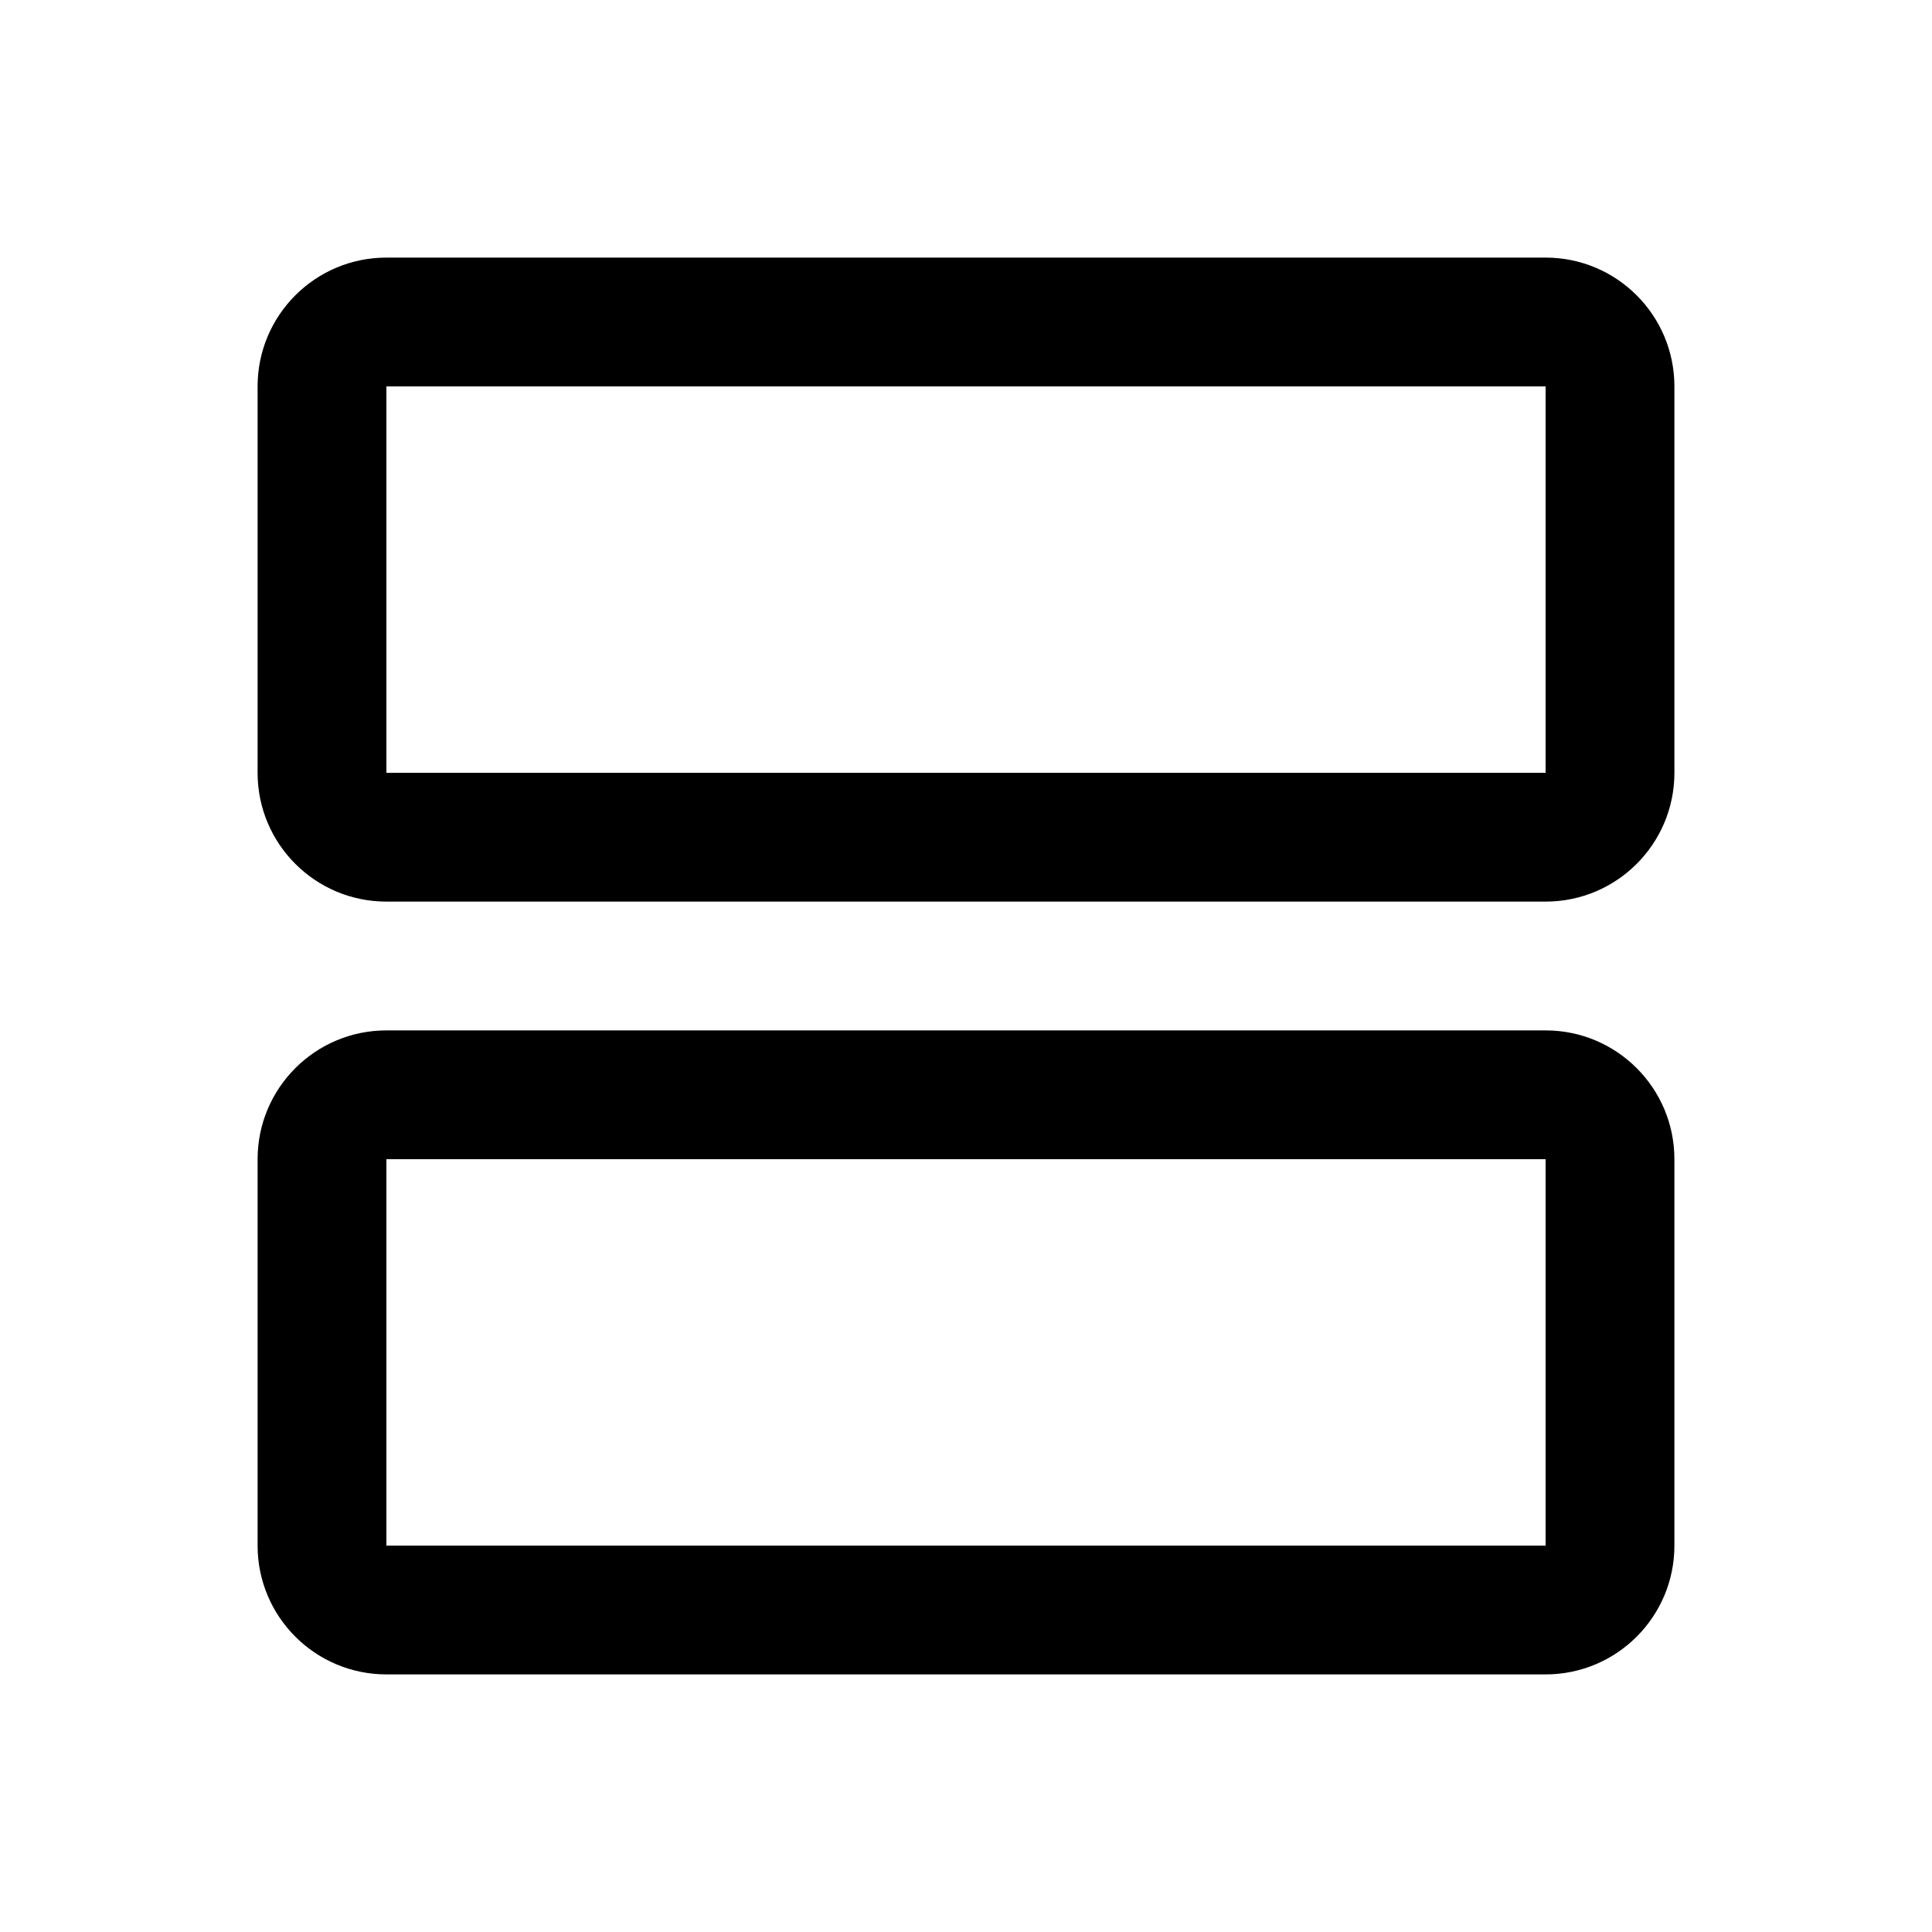
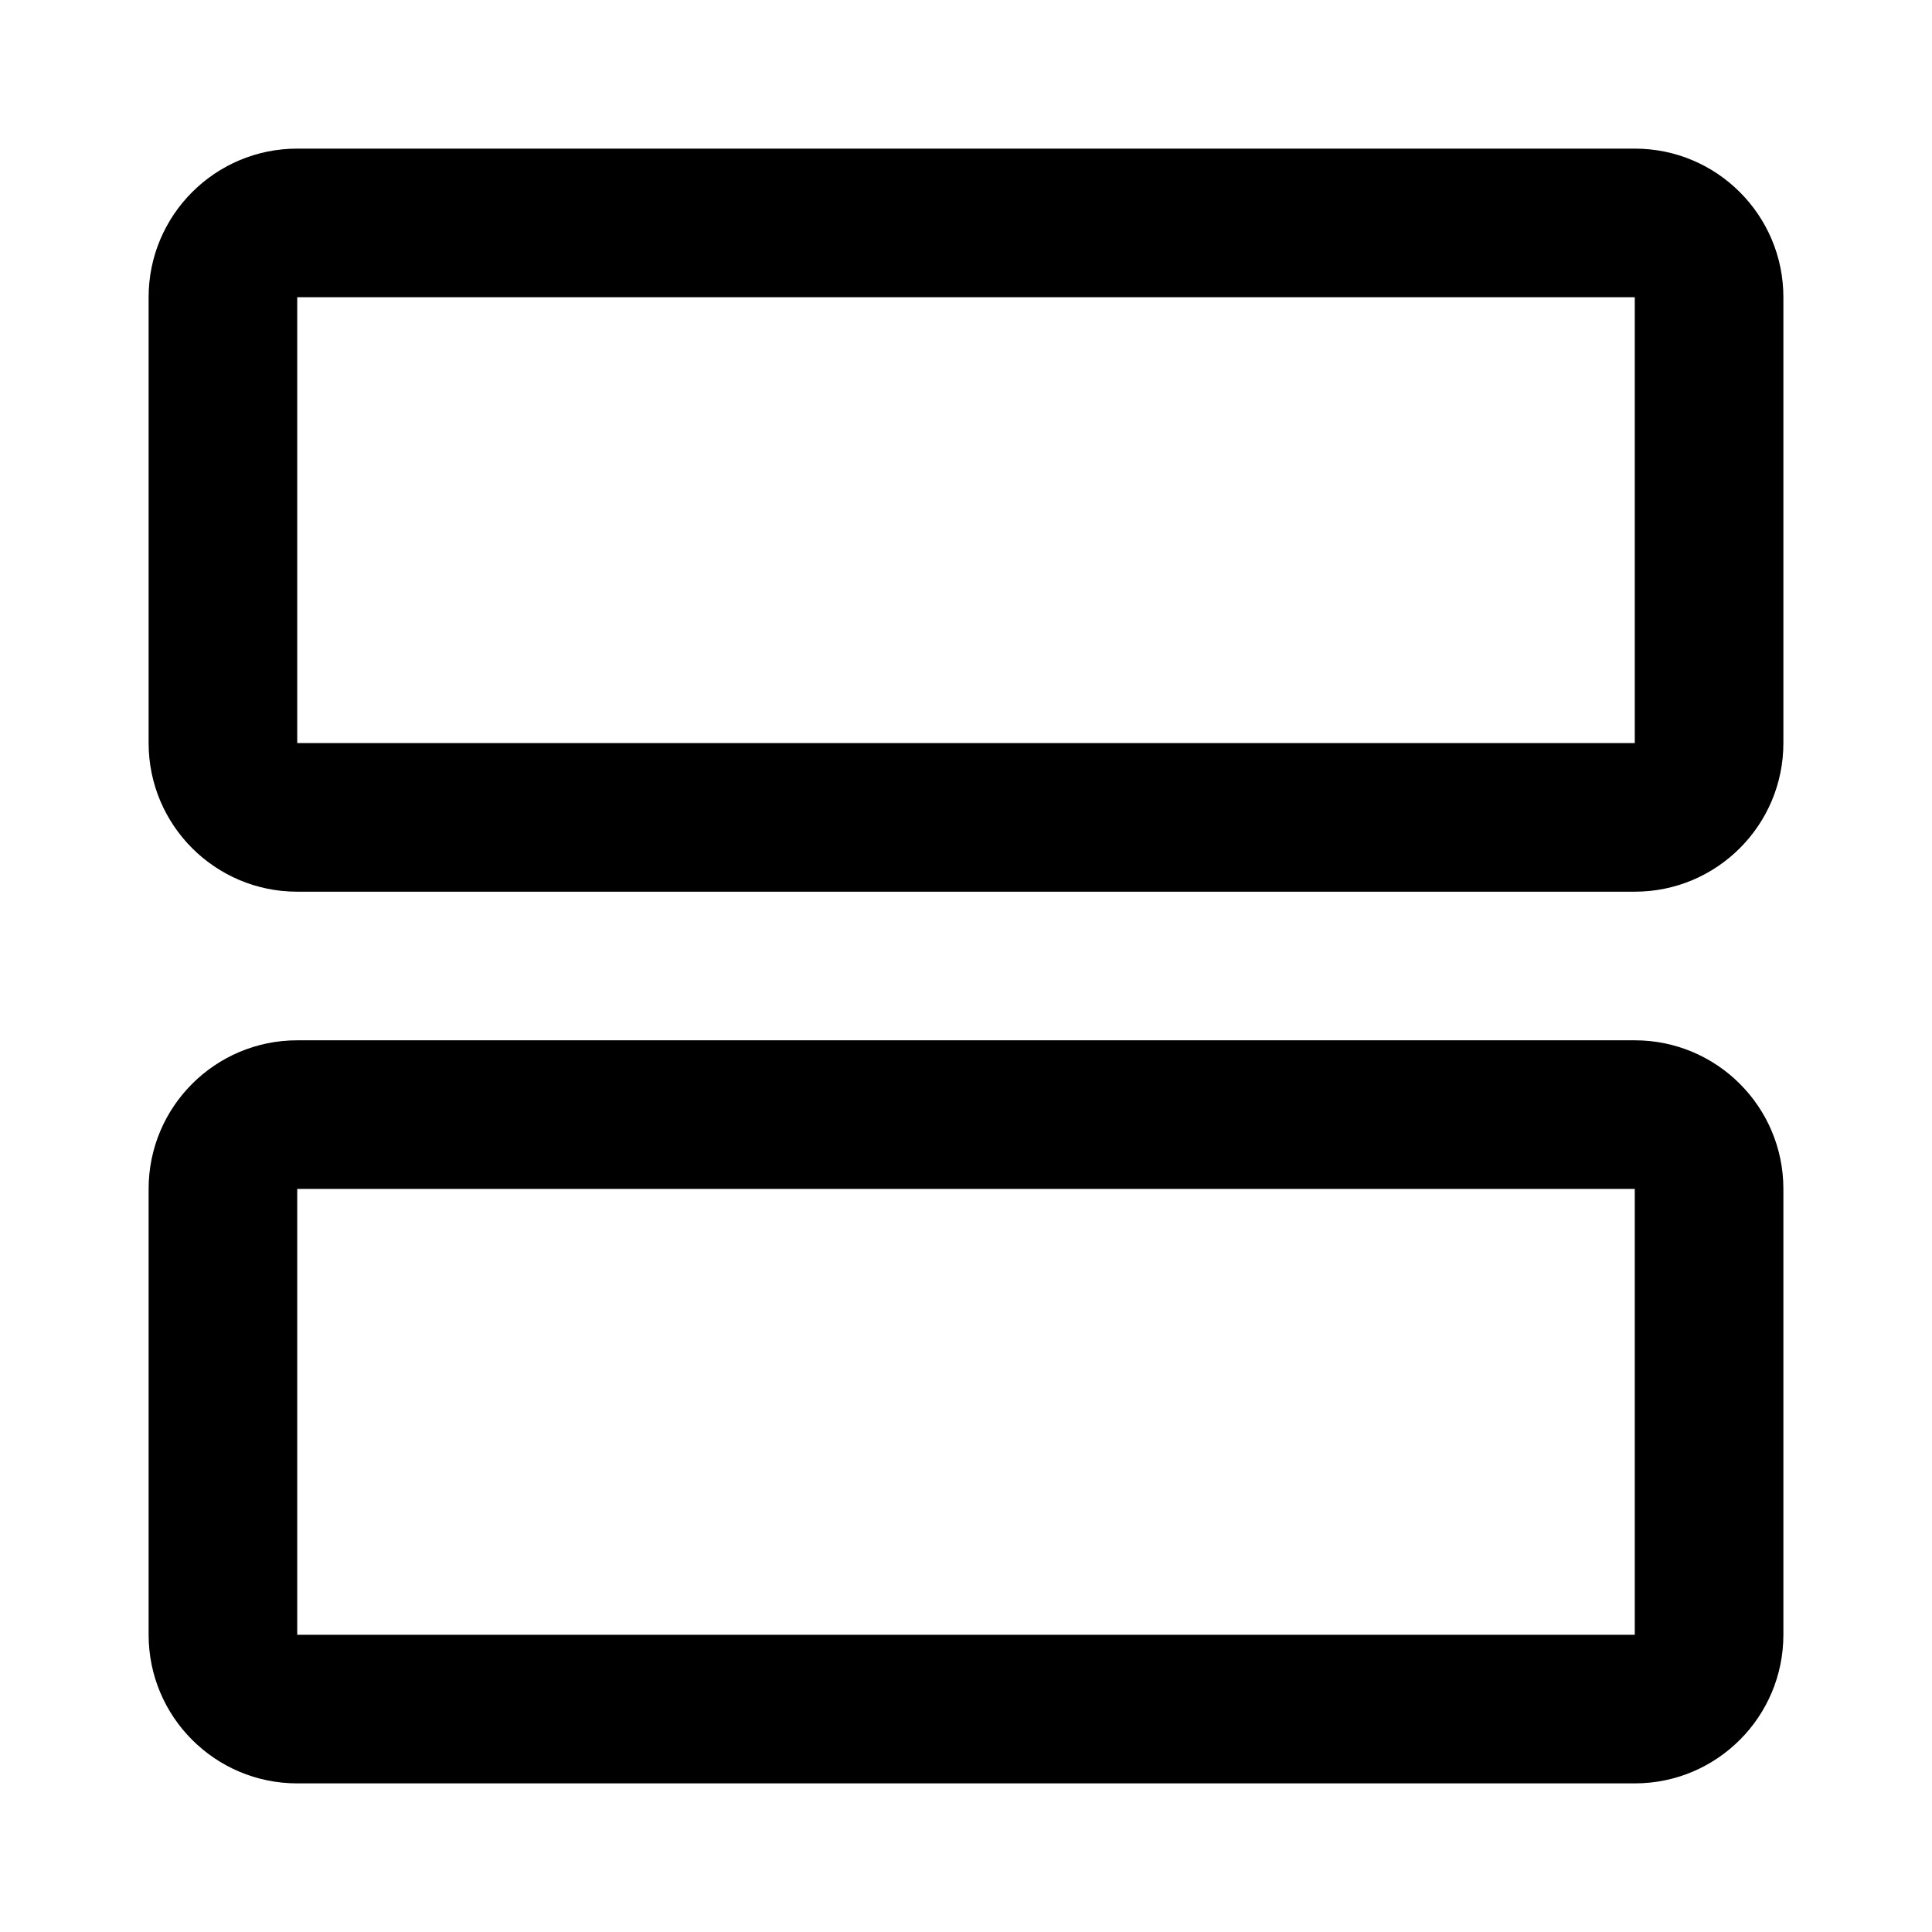
- <svg xmlns="http://www.w3.org/2000/svg" width="15" height="15" viewBox="0 0 15 15">
+ <svg xmlns="http://www.w3.org/2000/svg" width="13" height="13" viewBox="0 0 13 13">
  <defs>
    <style>.a{fill:none;}.b{clip-path:url(#a);}.c{stroke:rgba(0,0,0,0);}</style>
    <clipPath id="a">
-       <rect class="a" width="15" height="15" transform="translate(-1)" />
+       <rect class="a" width="13" height="13" transform="translate(0 1)" />
    </clipPath>
  </defs>
-   <g class="b" transform="translate(1)">
+   <g class="b" transform="translate(0 -1)">
    <path class="c" d="M431-8753a1,1,0,0,1-1-1v-3a1,1,0,0,1,1-1h9a1,1,0,0,1,1,1v3a1,1,0,0,1-1,1Zm0-1h9v-3h-9Zm0-5a1,1,0,0,1-1-1v-3a1,1,0,0,1,1-1h9a1,1,0,0,1,1,1v3a1,1,0,0,1-1,1Zm0-1h9v-3h-9Z" transform="translate(-429 8766)" />
  </g>
</svg>
